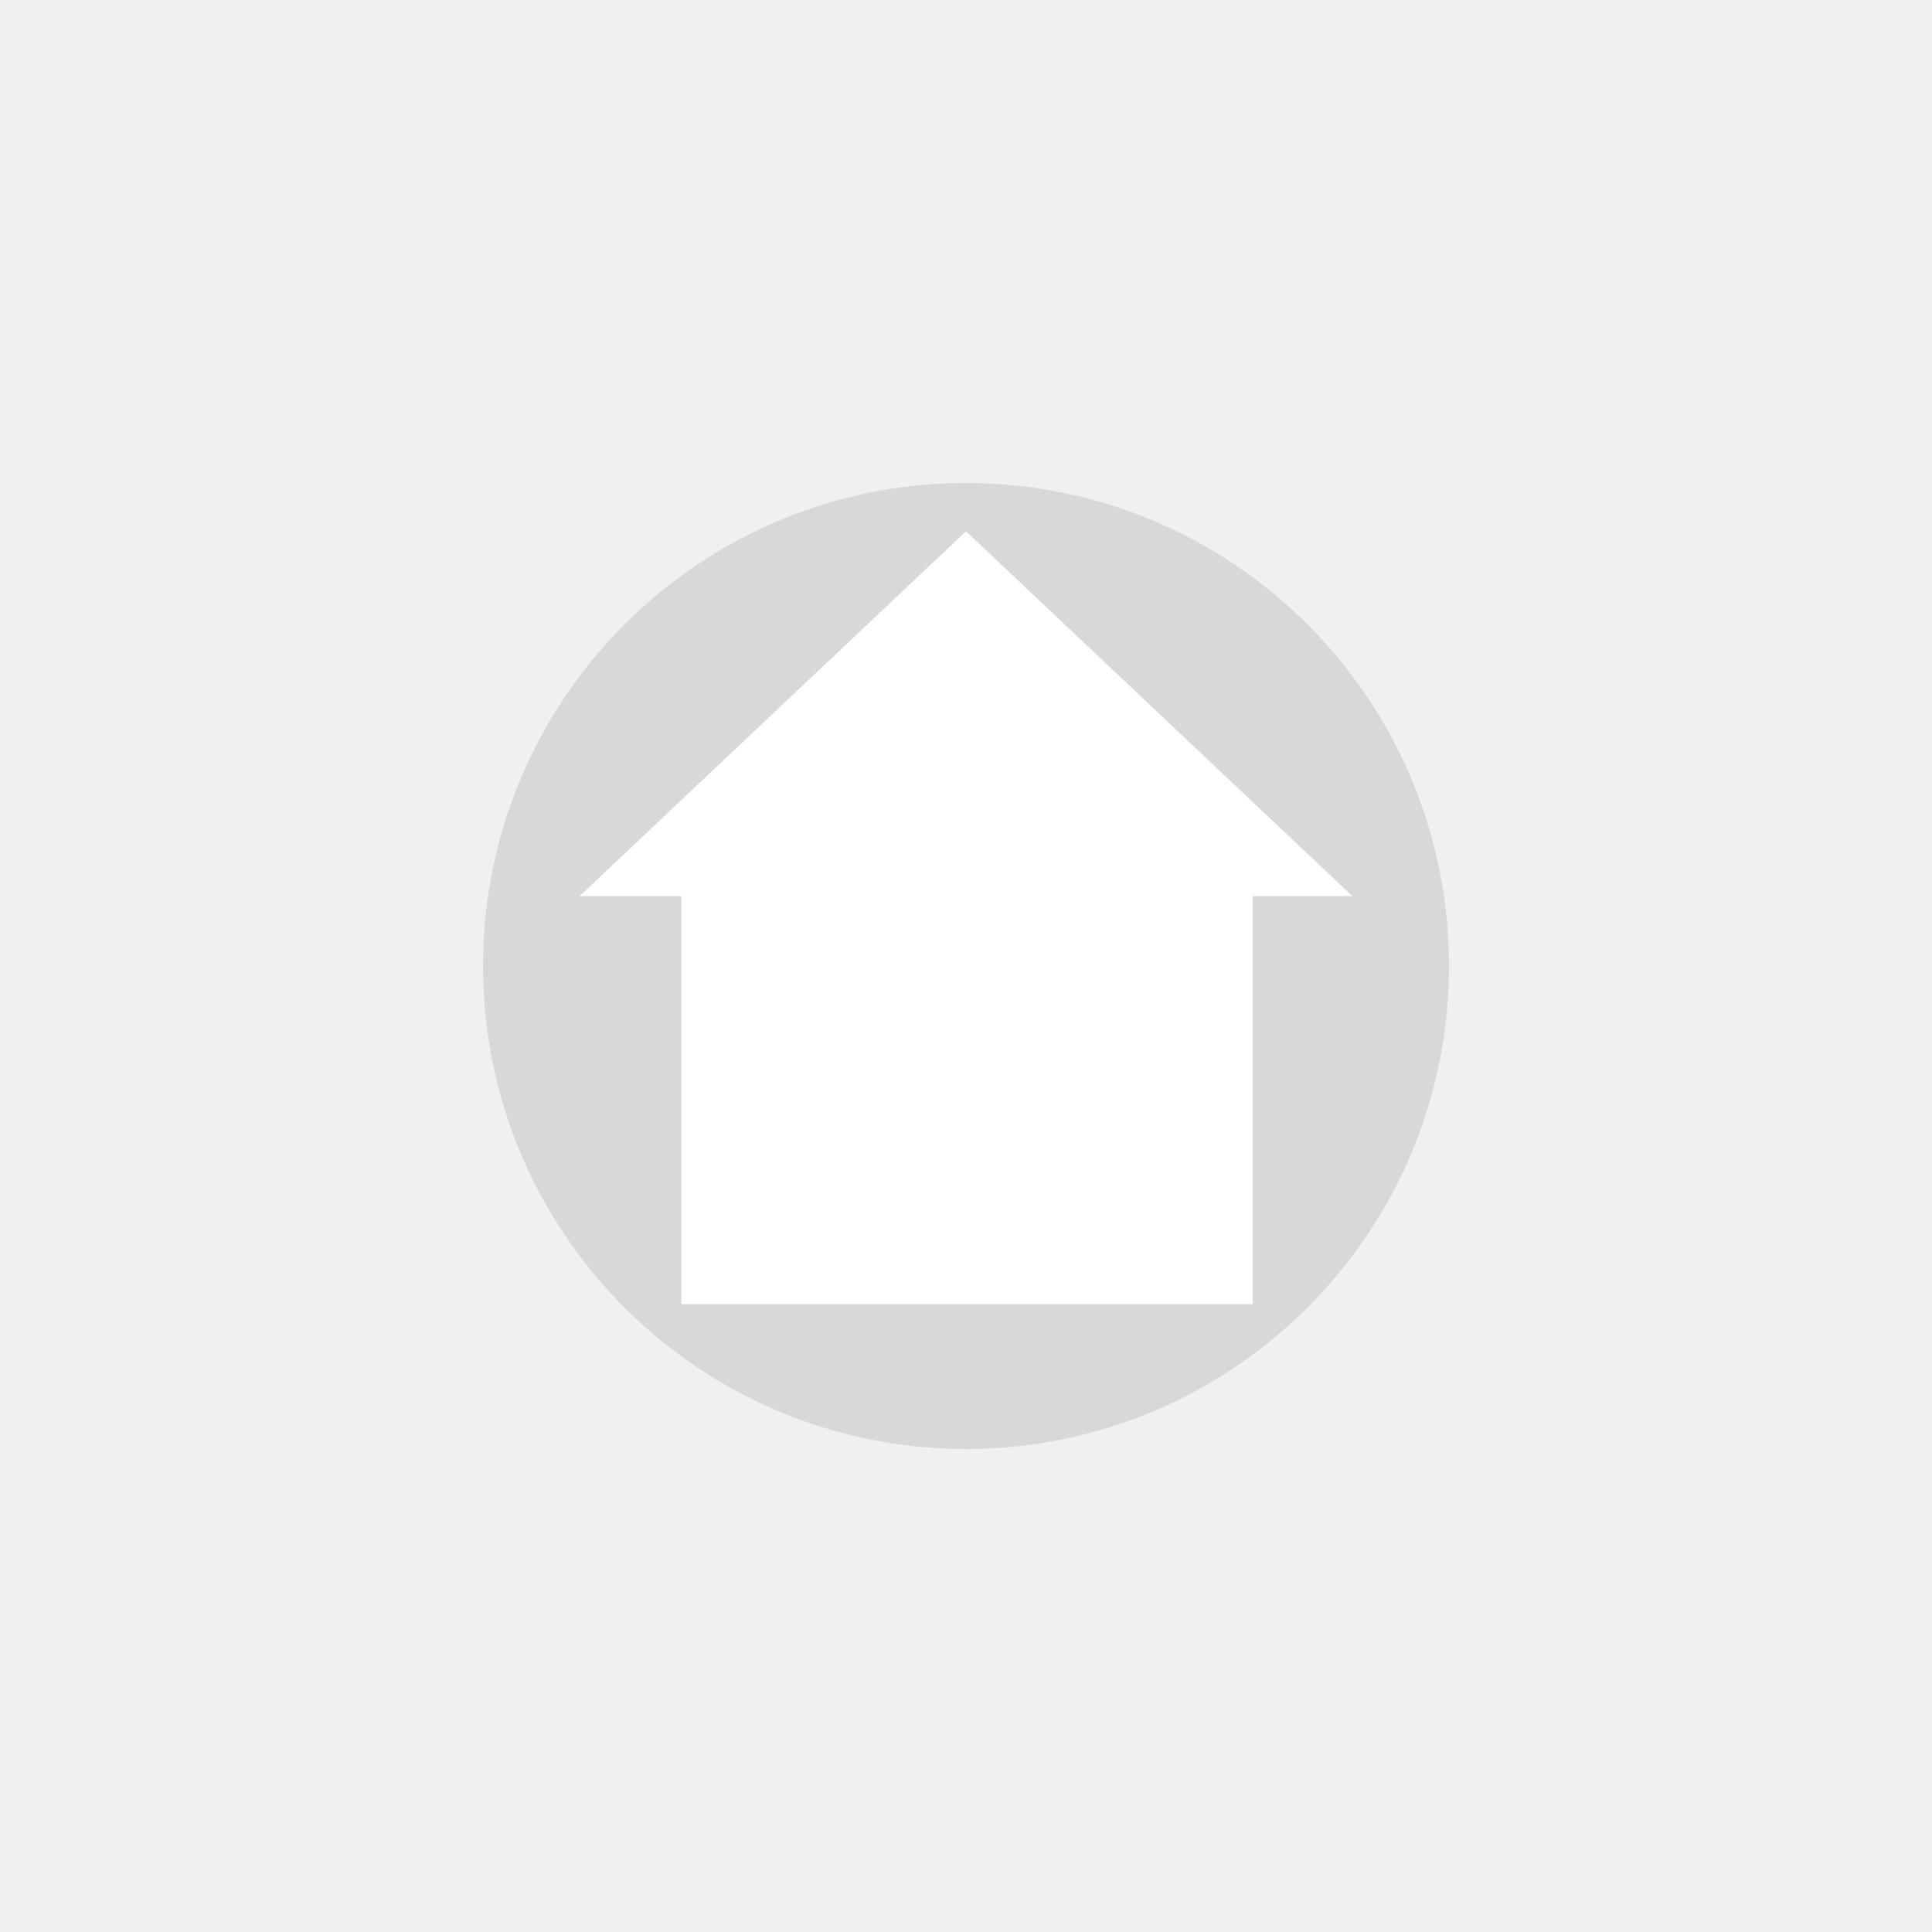
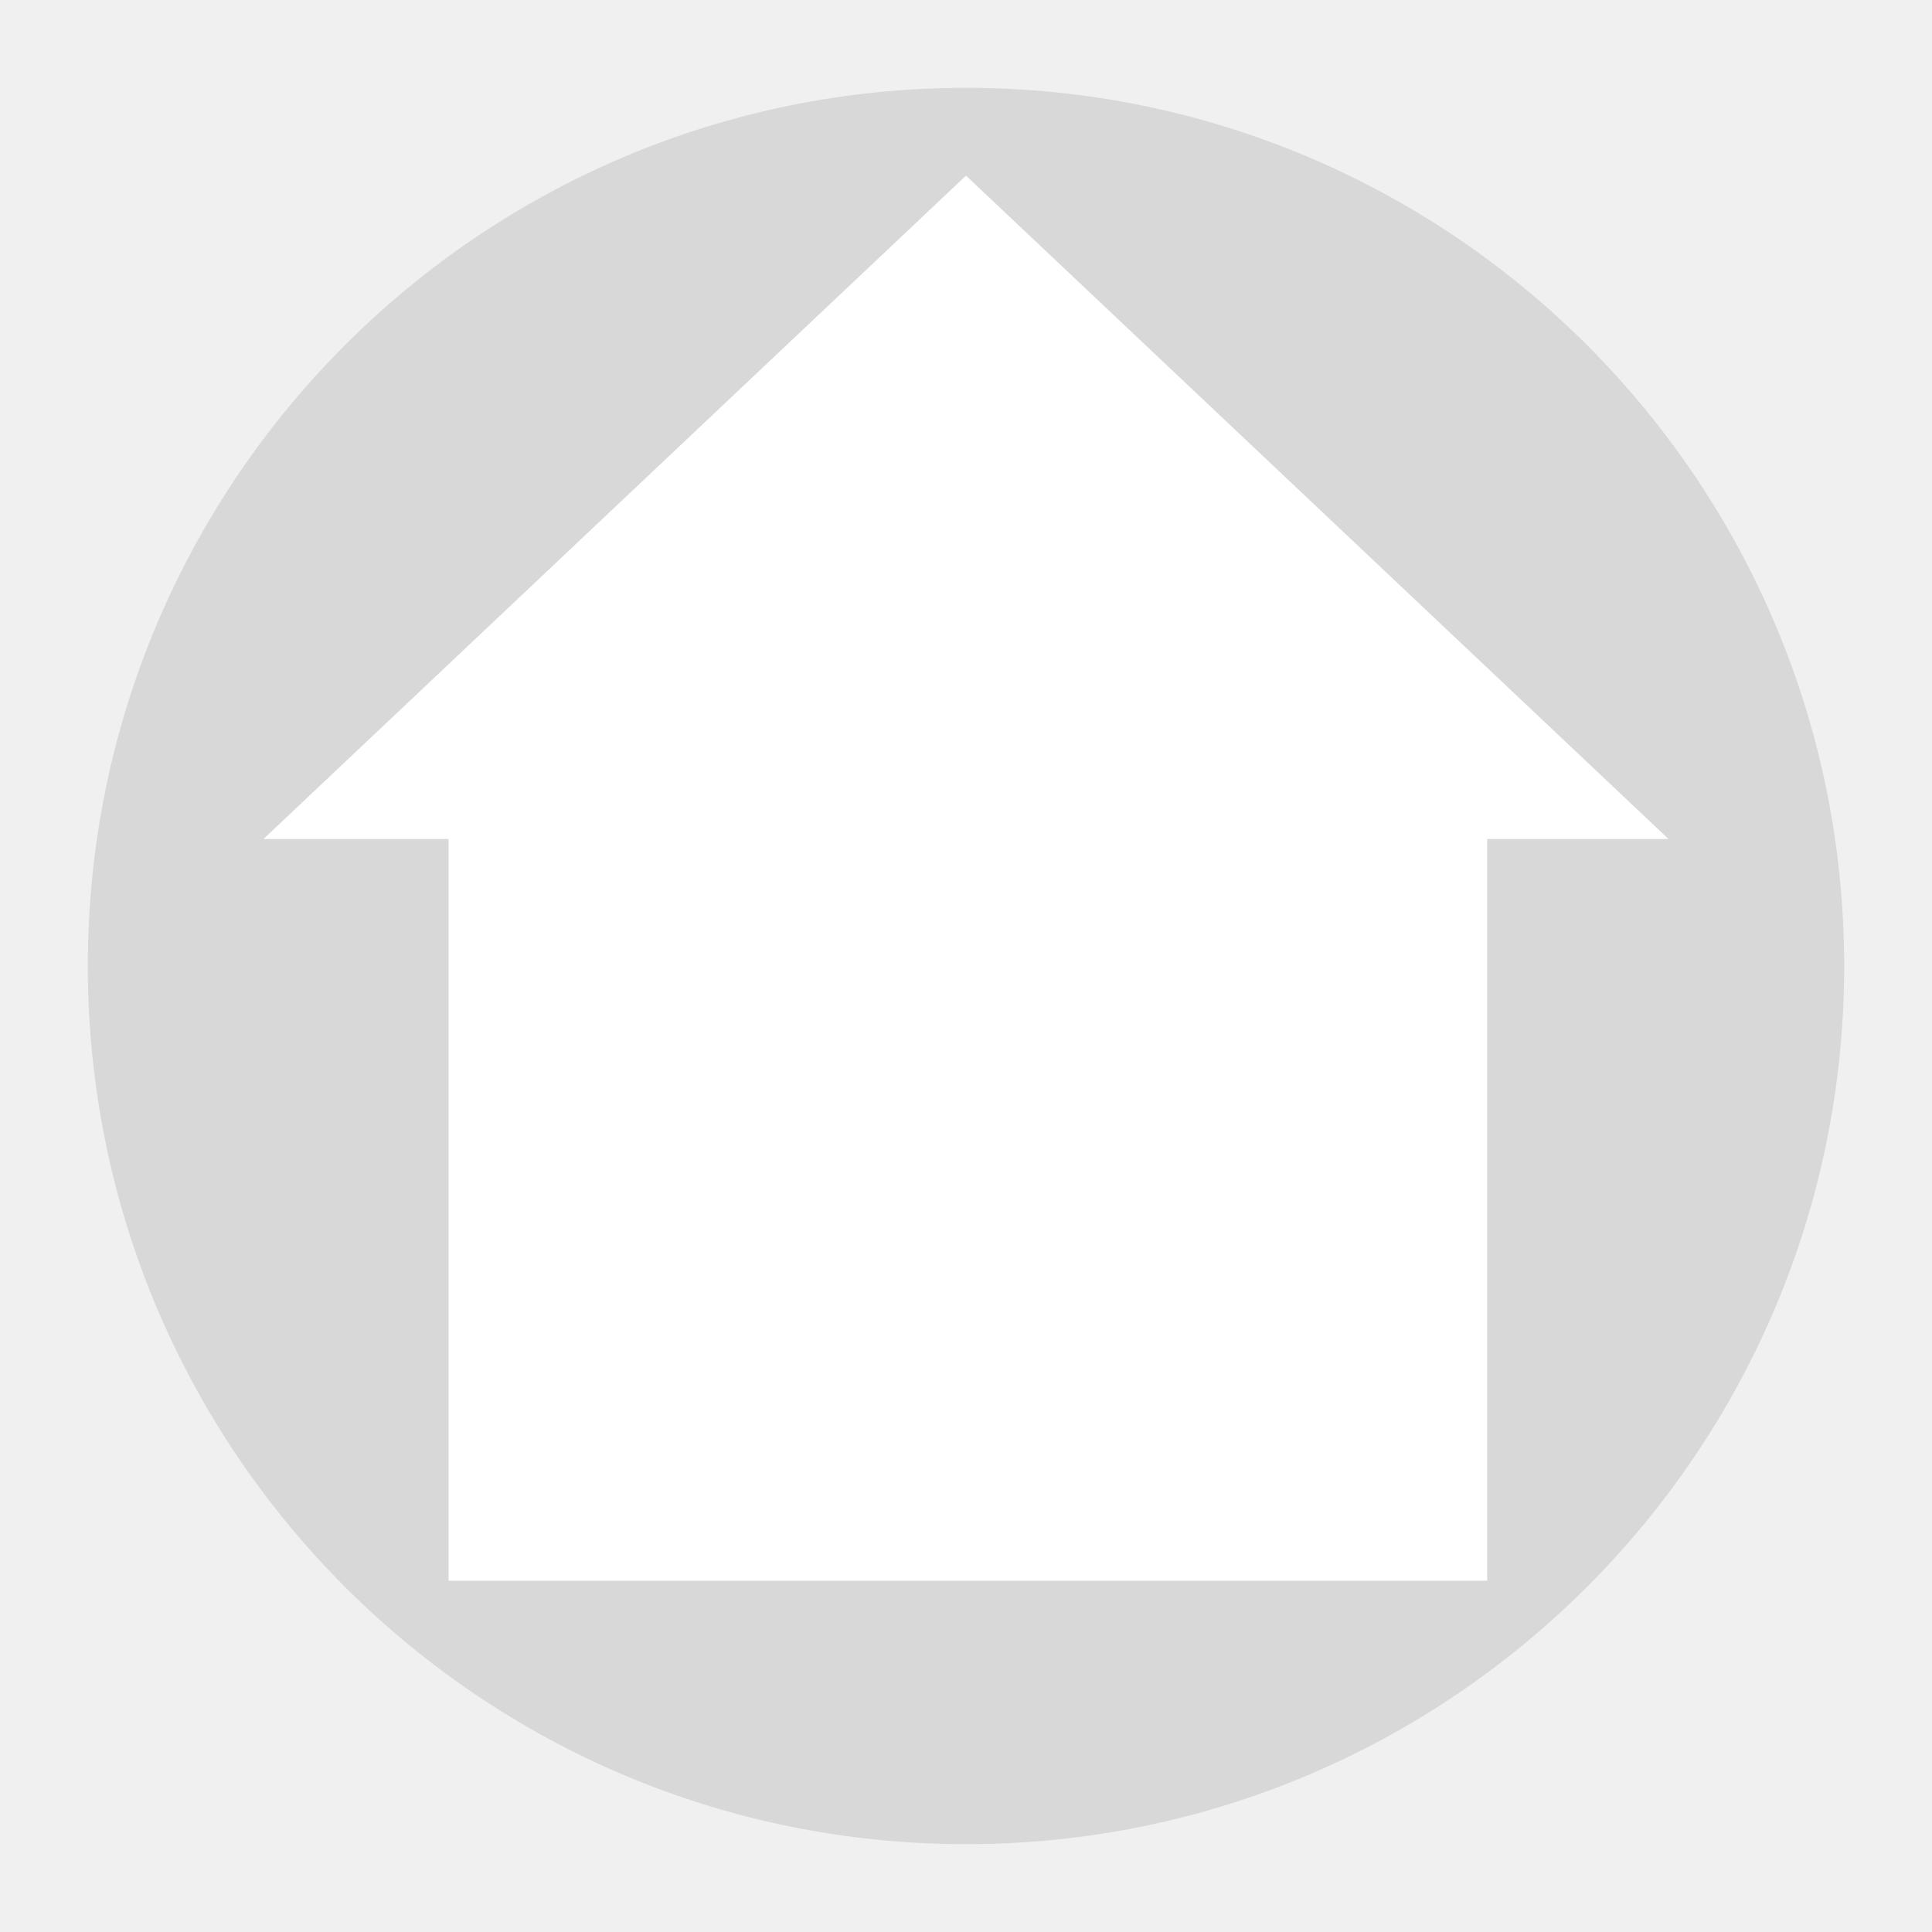
- <svg xmlns="http://www.w3.org/2000/svg" width="40px" height="40px" viewBox="0 0 40 40" version="1.1">
+ <svg xmlns="http://www.w3.org/2000/svg" width="22px" height="22px" viewBox="0 0 22 22" version="1.1">
  <defs />
  <g id="icons" stroke="none" stroke-width="1" fill="none" fill-rule="evenodd">
    <g id="home_icon">
-       <circle id="Oval-4" fill="#D8D8D8" cx="20" cy="20" r="10" />
-       <path d="M20,11 L28,18.554 L12,18.554 L20,11 Z M14.108,18.554 L25.935,18.554 L25.935,27 L14.108,27 L14.108,18.554 Z" id="Combined-Shape" fill="#FFFFFF" />
+       <circle id="Oval-4" fill="#D8D8D8" cx="11" cy="11" r="10" />
+       <path d="M11,2 L19,9.554 L3,9.554 L11,2 Z M5.108,9.554 L16.935,9.554 L16.935,18 L5.108,18 L5.108,9.554 Z" id="Combined-Shape" fill="#FFFFFF" />
    </g>
  </g>
</svg>
